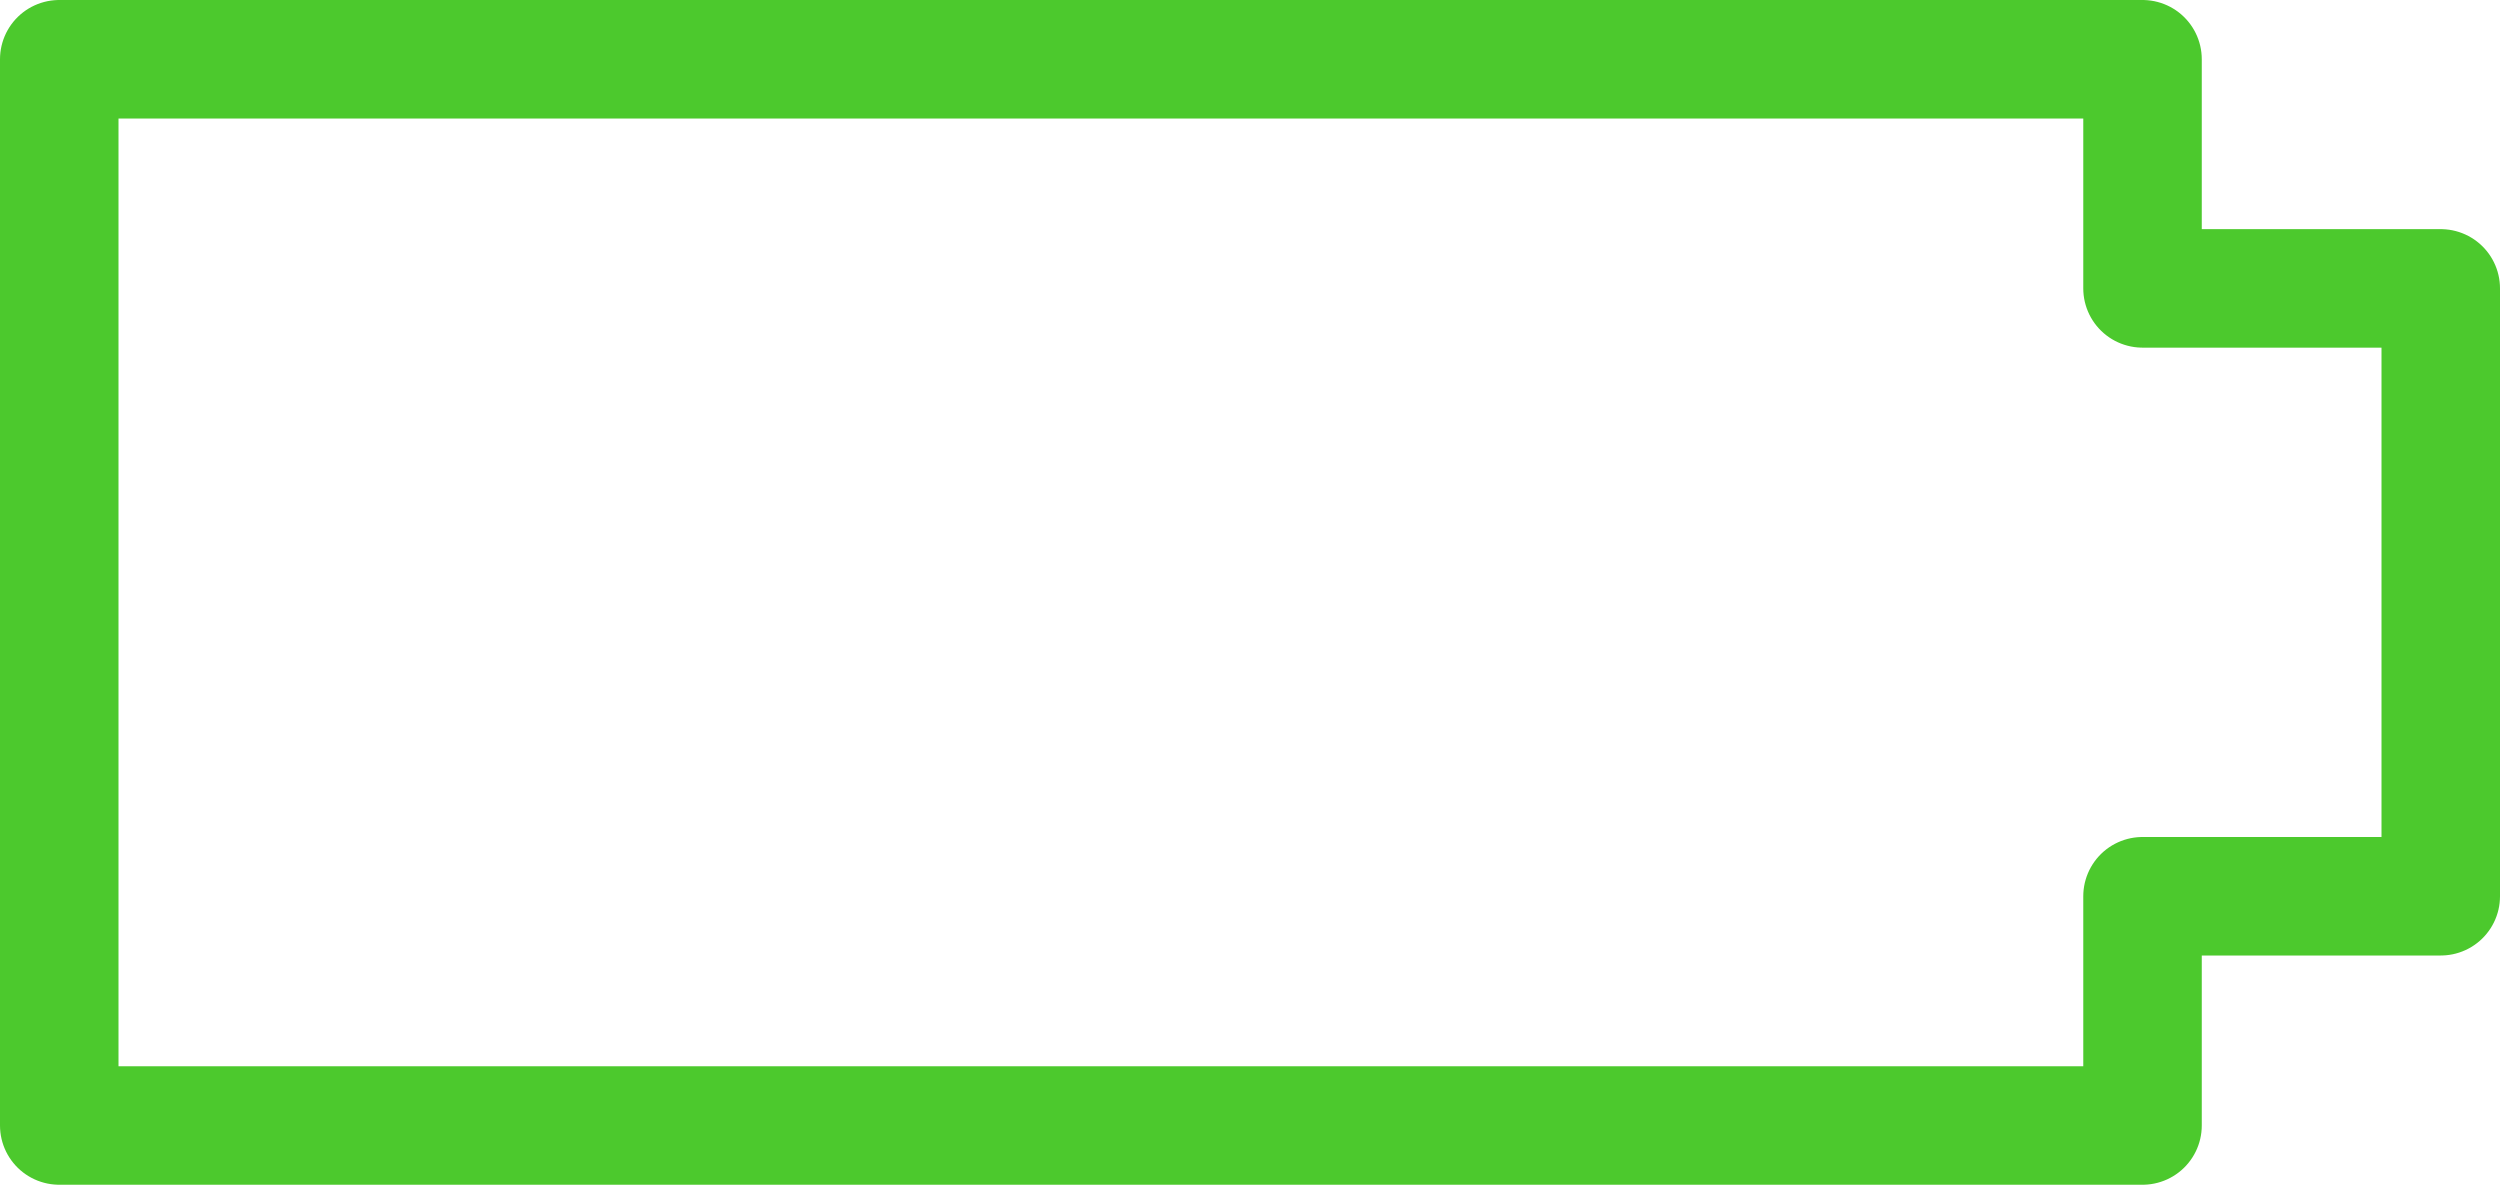
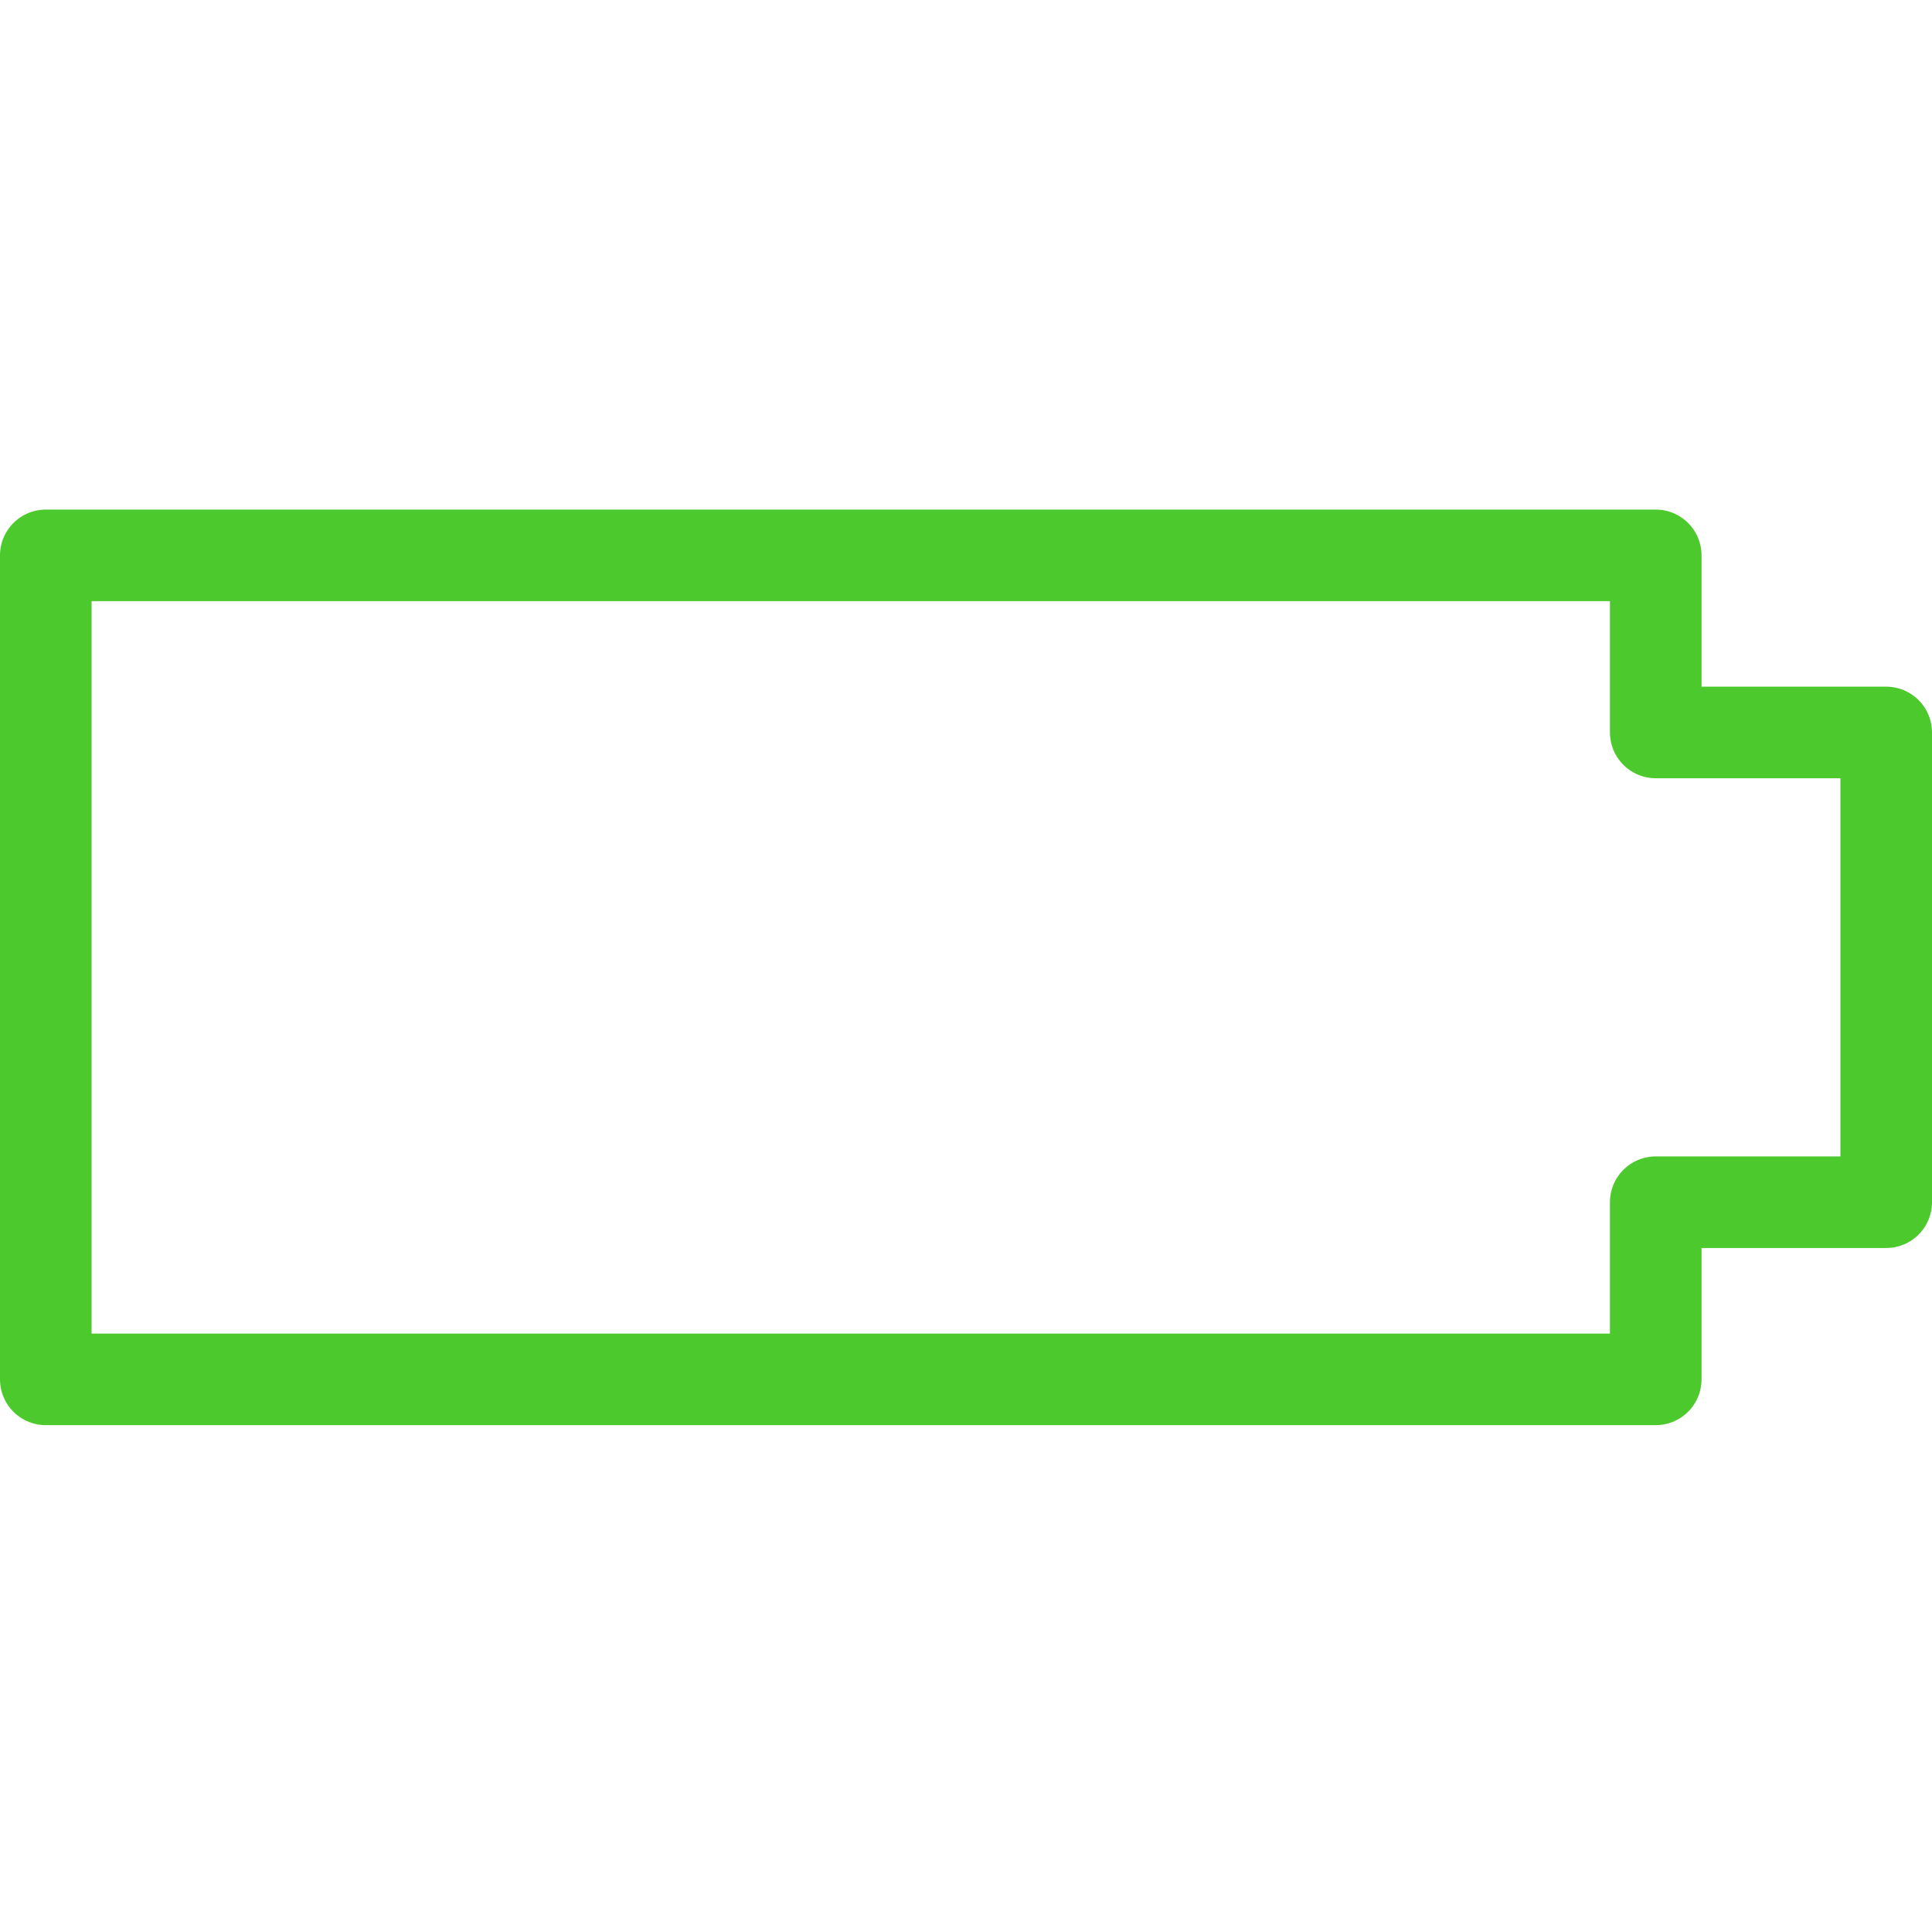
- <svg xmlns="http://www.w3.org/2000/svg" version="1.1" id="Icon" width="51.562" height="24.435" viewBox="0 0 51.562 24.435" overflow="visible" enable-background="new 0 0 51.562 24.435" xml:space="preserve">
+ <svg xmlns="http://www.w3.org/2000/svg" version="1.1" id="Icon" width="51.562" height="51.562" viewBox="0 -13.6 51.562 51.562" overflow="visible" enable-background="new 0 0 51.562 24.435" xml:space="preserve">
  <polygon fill="none" stroke="#4CC92D" stroke-width="2.444" stroke-linecap="round" stroke-linejoin="round" points="1.222,23.213   44.189,23.213 44.189,18.485 50.34,18.485 50.34,5.948 44.189,5.948 44.189,1.222 1.222,1.222 " />
</svg>
